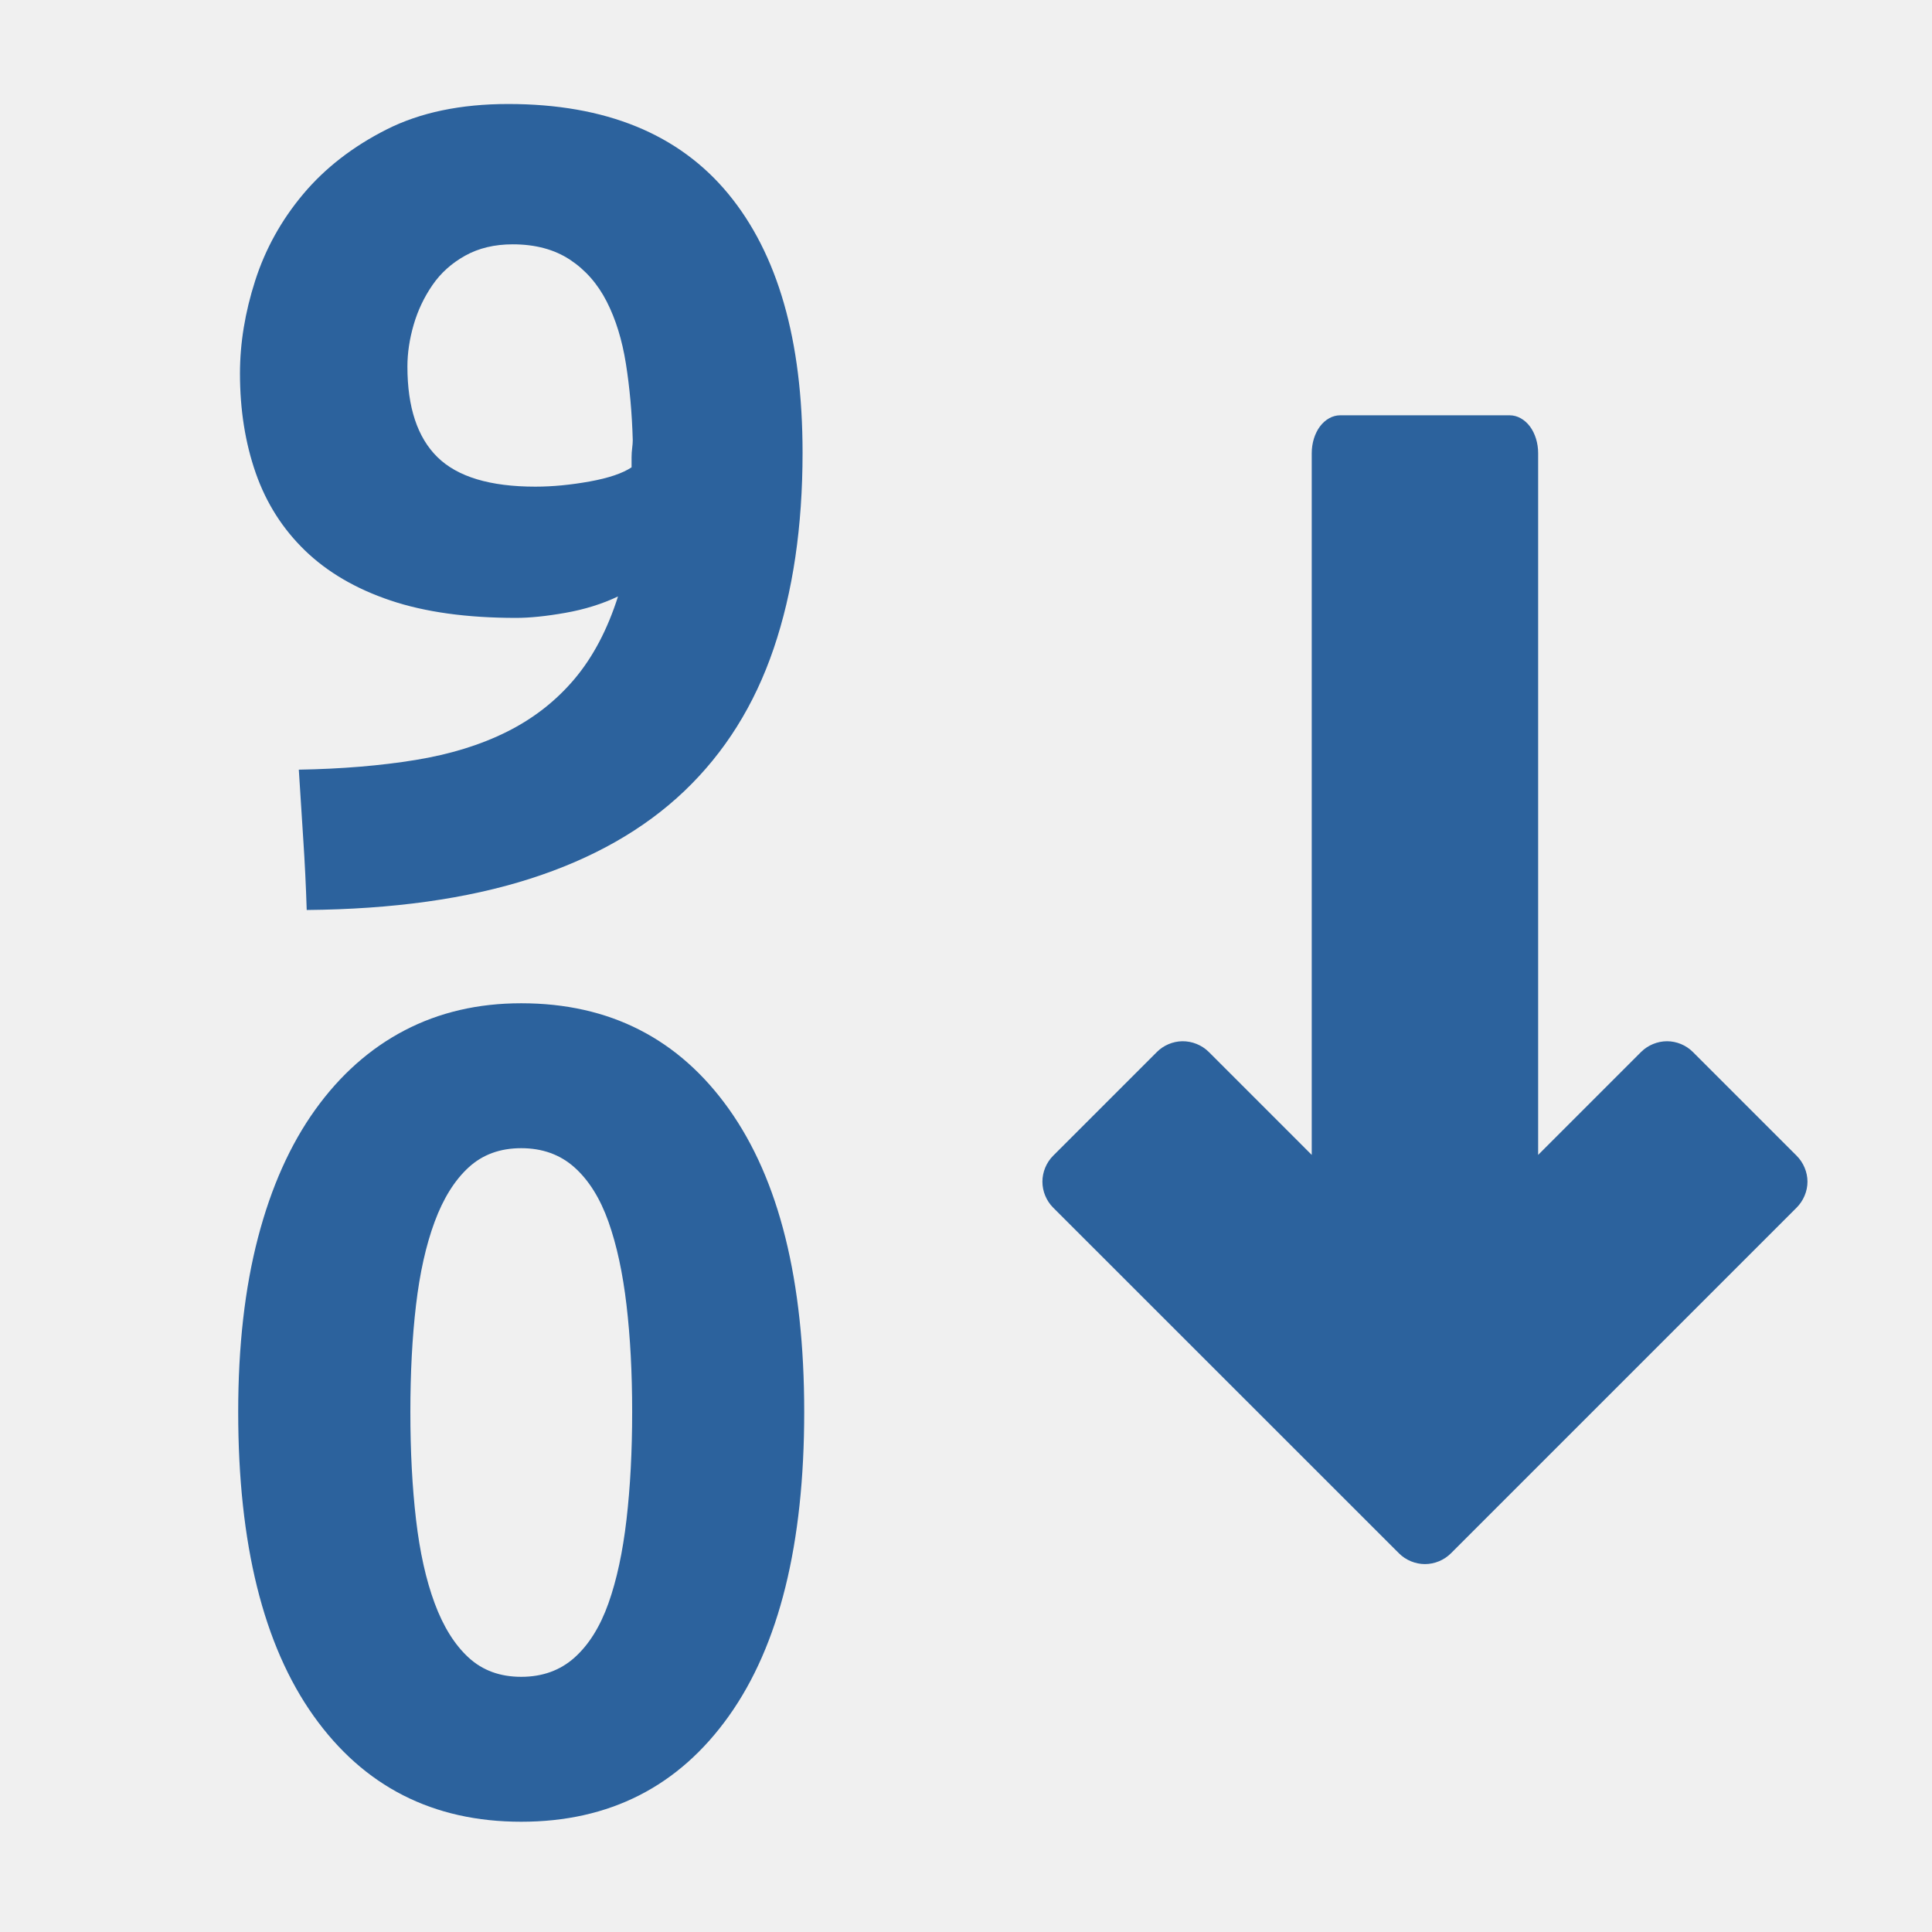
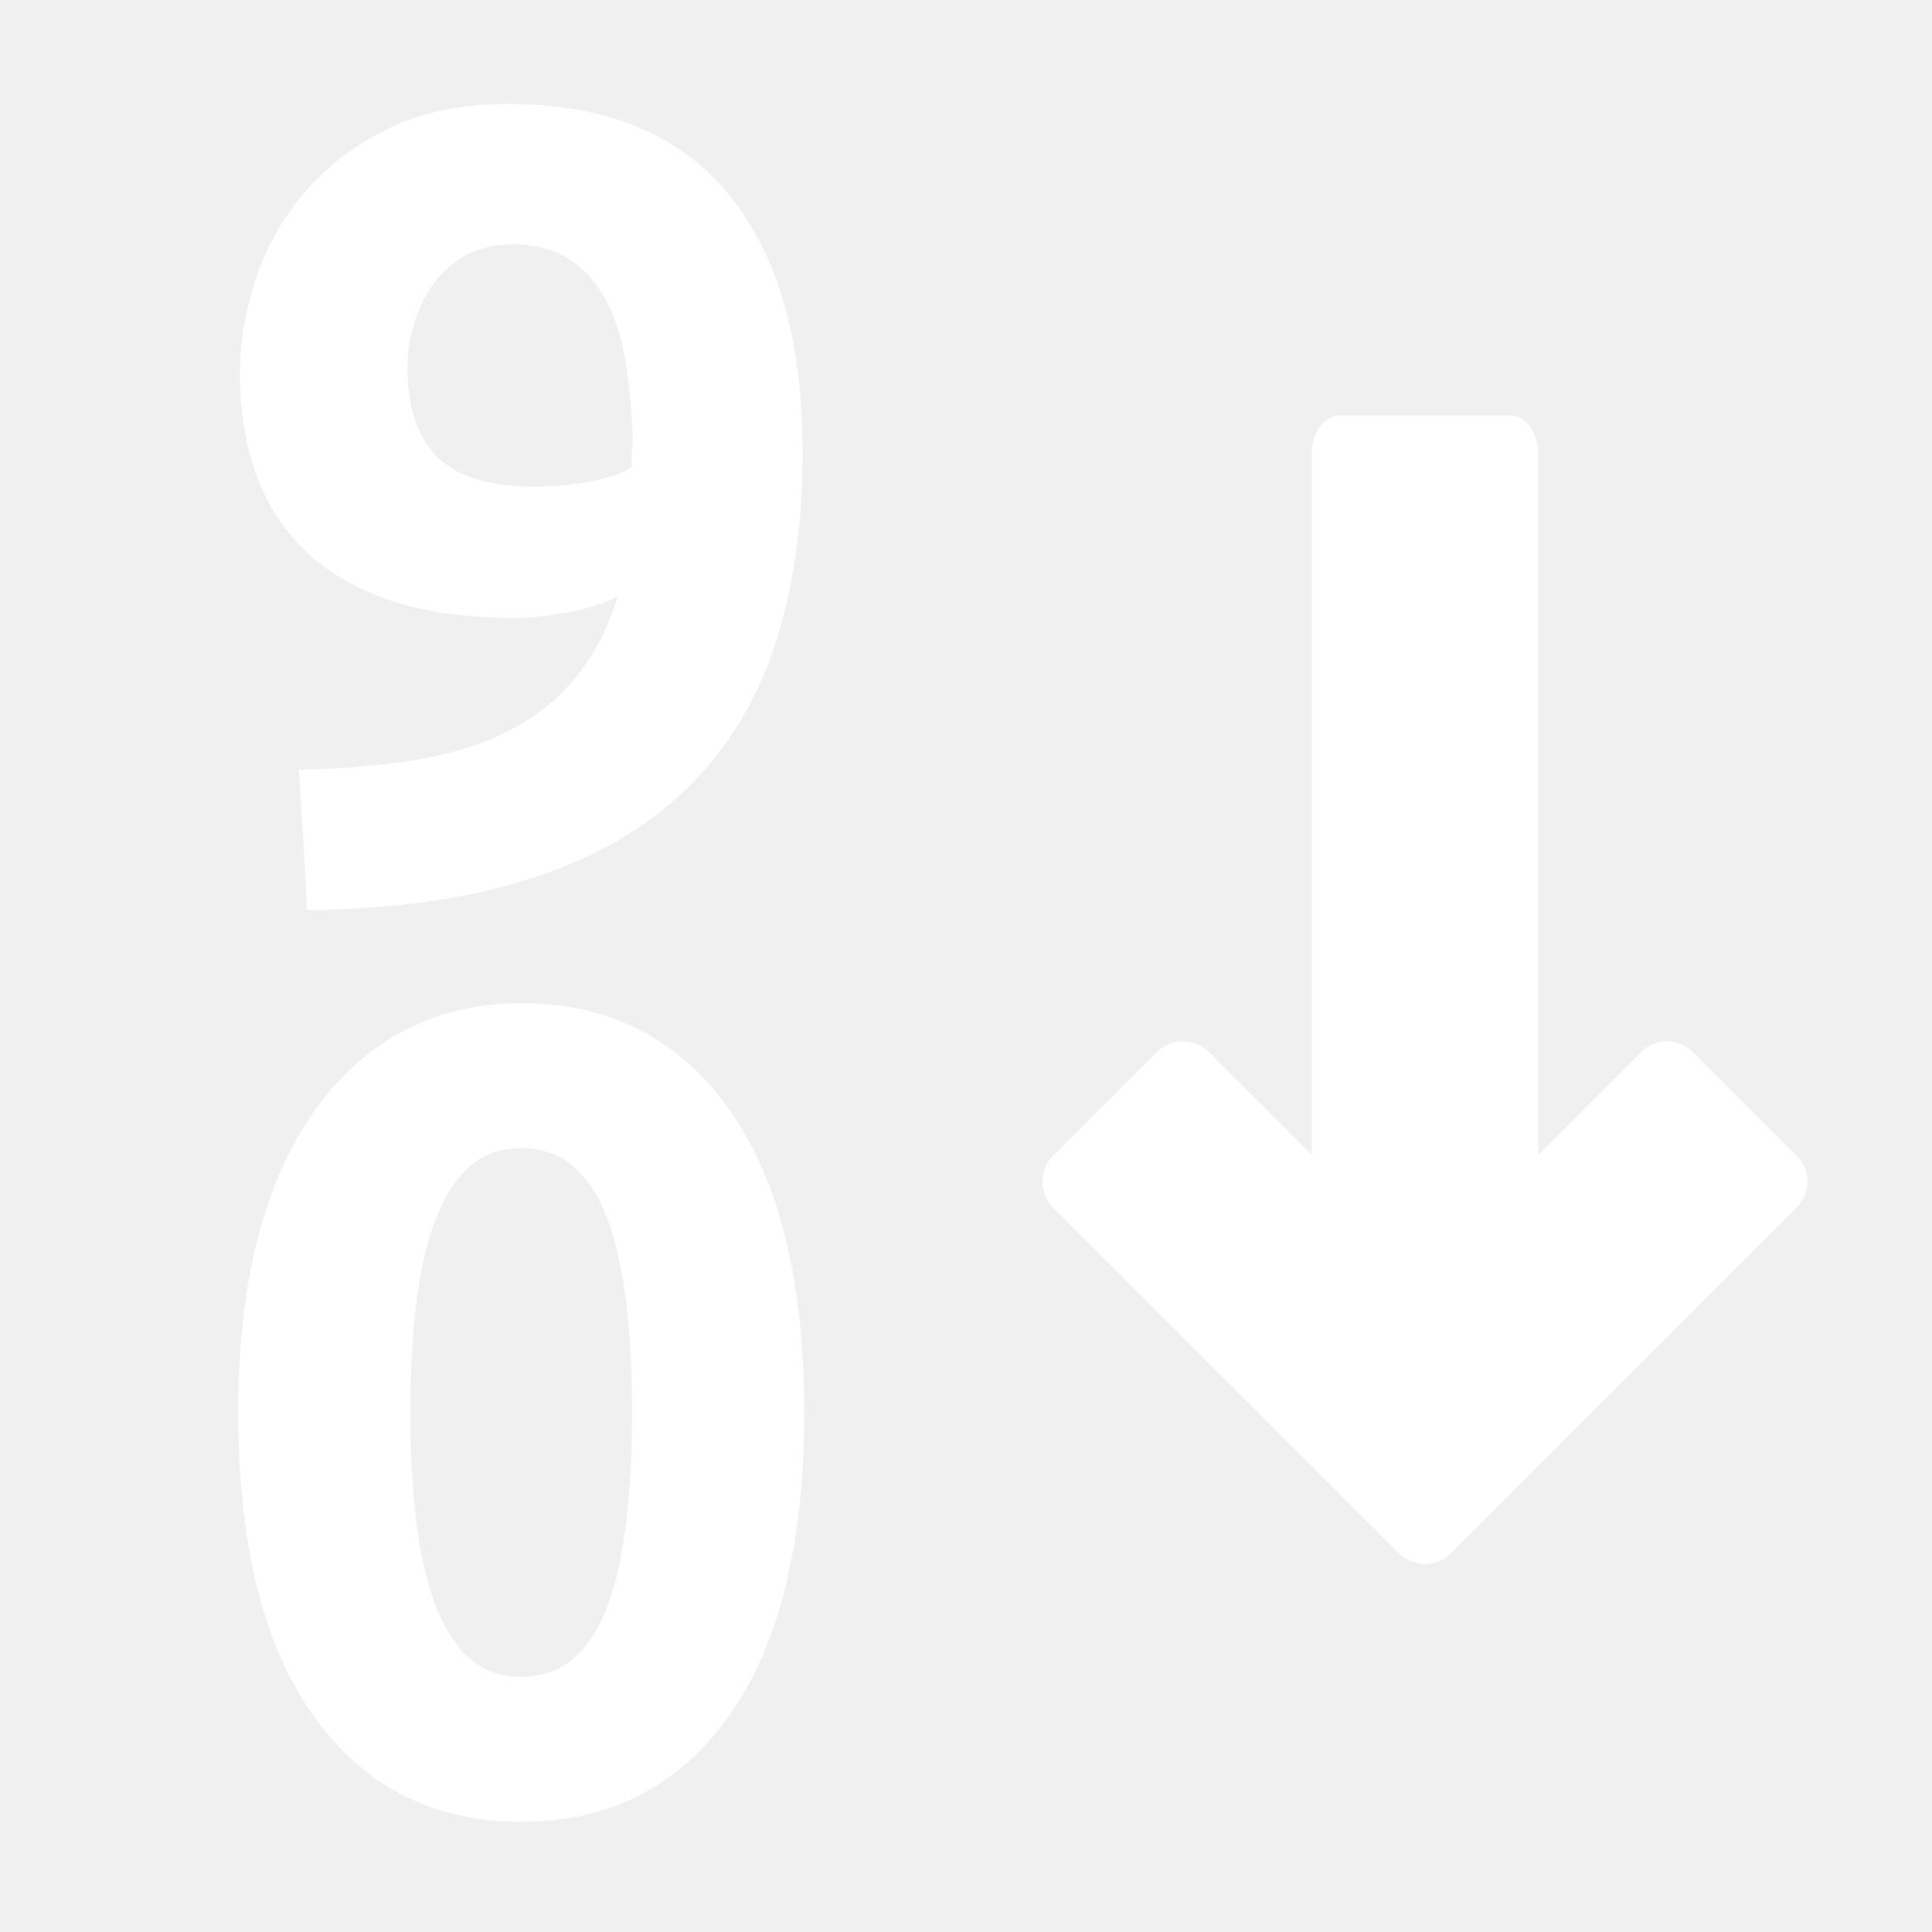
<svg xmlns="http://www.w3.org/2000/svg" height="512" id="svg2" version="1.1" width="512">
  <defs id="defs4" />
  <g id="layer1" transform="translate(0,-540.3622)">
    <g id="g4305">
      <g id="g4345" transform="translate(28,-40.00001)">
-         <path d="M 134.688 27.562 C 122.084 27.563 111.336 29.814 102.438 34.312 C 93.539 38.811 86.176 44.506 80.375 51.406 C 74.574 58.306 70.323 65.974 67.625 74.375 C 64.927 82.777 63.594 90.967 63.594 98.969 C 63.594 108.564 64.983 117.373 67.781 125.375 C 70.58 133.377 74.945 140.206 80.844 145.906 C 86.743 151.607 94.268 156.028 103.469 159.125 C 112.67 162.223 123.781 163.75 136.781 163.75 C 140.382 163.75 144.744 163.307 149.844 162.406 C 154.943 161.506 159.582 160.058 163.781 158.062 C 160.98 166.864 157.117 174.17 152.219 179.969 C 147.321 185.767 141.376 190.406 134.375 193.906 C 127.374 197.407 119.295 199.905 110.094 201.406 C 100.893 202.908 90.589 203.773 79.188 203.969 C 79.59 210.371 79.975 216.563 80.375 222.562 C 80.775 228.562 81.08 234.754 81.281 241.156 C 104.078 240.955 123.773 238.207 140.375 232.906 C 156.976 227.605 170.644 219.855 181.344 209.656 C 192.043 199.457 199.932 186.874 205.031 171.875 C 210.131 156.876 212.687 139.573 212.688 119.969 C 212.687 90.172 206.129 67.306 193.031 51.406 C 179.933 35.507 160.487 27.563 134.688 27.562 z M 135.875 64.75 C 141.875 64.75 146.933 66.112 151.031 68.812 C 155.13 71.513 158.379 75.207 160.781 79.906 C 163.183 84.606 164.877 90.108 165.875 96.406 C 166.873 102.705 167.486 109.454 167.688 116.656 C 167.687 117.255 167.632 117.951 167.531 118.75 C 167.43 119.55 167.375 120.357 167.375 121.156 L 167.375 123.844 C 164.976 125.443 161.28 126.694 156.281 127.594 C 151.282 128.494 146.477 128.969 141.875 128.969 C 129.875 128.969 121.238 126.357 115.938 121.156 C 110.637 115.956 107.969 107.954 107.969 97.156 C 107.969 93.555 108.523 89.862 109.625 86.062 C 110.727 82.263 112.393 78.764 114.594 75.562 C 116.794 72.361 119.683 69.749 123.281 67.75 C 126.879 65.751 131.071 64.75 135.875 64.75 z M 355.125 110.062 C 353.162 110.063 351.201 111.149 349.812 113 C 348.424 114.851 347.625 117.445 347.625 120.062 L 347.625 306.062 L 320.344 278.781 C 318.51 276.949 315.904 275.899 313.312 275.938 C 310.82 275.976 308.357 277.019 306.594 278.781 L 279.094 306.281 C 277.293 308.081 276.25 310.611 276.25 313.156 C 276.25 315.702 277.293 318.232 279.094 320.031 L 370.75 411.656 C 372.55 413.457 375.079 414.5 377.625 414.5 C 380.171 414.5 382.7 413.457 384.5 411.656 L 476.125 320.031 C 477.925 318.232 479 315.702 479 313.156 C 479 310.611 477.925 308.081 476.125 306.281 L 448.625 278.781 C 446.826 276.986 444.323 275.938 441.781 275.938 C 439.239 275.938 436.705 276.986 434.906 278.781 L 407.625 306.062 L 407.625 120.062 C 407.625 117.445 406.826 114.851 405.438 113 C 404.049 111.149 402.088 110.063 400.125 110.062 L 355.125 110.062 z M 138.125 265.875 C 126.724 265.875 116.417 268.262 107.219 273.062 C 98.021 277.863 90.132 284.893 83.531 294.094 C 76.93 303.295 71.875 314.569 68.375 327.969 C 64.875 341.369 63.125 356.786 63.125 374.188 C 63.125 409.185 69.794 436.018 83.094 454.719 C 96.393 473.42 114.724 482.781 138.125 482.781 C 161.526 482.781 179.888 473.42 193.188 454.719 C 206.487 436.018 213.125 409.185 213.125 374.188 C 213.125 339.385 206.487 312.639 193.188 293.938 C 179.888 275.237 161.526 265.875 138.125 265.875 z M 138.125 304.281 C 143.728 304.281 148.45 305.976 152.25 309.375 C 156.049 312.775 159.05 317.58 161.25 323.781 C 163.45 329.983 165.033 337.345 166.031 345.844 C 167.029 354.343 167.531 363.787 167.531 374.188 C 167.531 384.588 167.029 394.088 166.031 402.688 C 165.033 411.287 163.45 418.677 161.25 424.875 C 159.05 431.073 156.049 435.882 152.25 439.281 C 148.45 442.681 143.728 444.375 138.125 444.375 C 132.528 444.375 127.889 442.681 124.188 439.281 C 120.486 435.882 117.485 431.073 115.188 424.875 C 112.889 418.677 111.251 411.287 110.25 402.688 C 109.249 394.088 108.75 384.588 108.75 374.188 C 108.75 363.787 109.249 354.343 110.25 345.844 C 111.251 337.345 112.889 329.983 115.188 323.781 C 117.485 317.58 120.486 312.775 124.188 309.375 C 127.889 305.976 132.528 304.281 138.125 304.281 z " id="rect4510" style="font-size:medium;font-style:normal;font-variant:normal;font-weight:normal;font-stretch:normal;text-indent:0;text-align:start;text-decoration:none;line-height:normal;letter-spacing:normal;word-spacing:normal;text-transform:none;direction:ltr;block-progression:tb;writing-mode:lr-tb;text-anchor:start;baseline-shift:baseline;color:#000000;fill:#2C629D;fill-opacity:1;fill-rule:nonzero;stroke:none;stroke-width:20;marker:none;visibility:visible;display:inline;overflow:visible;enable-background:accumulate;font-family:Sans;-inkscape-font-specification:Sans;stroke-opacity:1" transform="translate(-28,580.3622)" />
+         <path d="M 134.688 27.562 C 122.084 27.563 111.336 29.814 102.438 34.312 C 93.539 38.811 86.176 44.506 80.375 51.406 C 74.574 58.306 70.323 65.974 67.625 74.375 C 64.927 82.777 63.594 90.967 63.594 98.969 C 63.594 108.564 64.983 117.373 67.781 125.375 C 70.58 133.377 74.945 140.206 80.844 145.906 C 86.743 151.607 94.268 156.028 103.469 159.125 C 112.67 162.223 123.781 163.75 136.781 163.75 C 140.382 163.75 144.744 163.307 149.844 162.406 C 154.943 161.506 159.582 160.058 163.781 158.062 C 160.98 166.864 157.117 174.17 152.219 179.969 C 147.321 185.767 141.376 190.406 134.375 193.906 C 127.374 197.407 119.295 199.905 110.094 201.406 C 100.893 202.908 90.589 203.773 79.188 203.969 C 79.59 210.371 79.975 216.563 80.375 222.562 C 80.775 228.562 81.08 234.754 81.281 241.156 C 104.078 240.955 123.773 238.207 140.375 232.906 C 156.976 227.605 170.644 219.855 181.344 209.656 C 192.043 199.457 199.932 186.874 205.031 171.875 C 210.131 156.876 212.687 139.573 212.688 119.969 C 212.687 90.172 206.129 67.306 193.031 51.406 C 179.933 35.507 160.487 27.563 134.688 27.562 z M 135.875 64.75 C 141.875 64.75 146.933 66.112 151.031 68.812 C 155.13 71.513 158.379 75.207 160.781 79.906 C 163.183 84.606 164.877 90.108 165.875 96.406 C 166.873 102.705 167.486 109.454 167.688 116.656 C 167.687 117.255 167.632 117.951 167.531 118.75 C 167.43 119.55 167.375 120.357 167.375 121.156 L 167.375 123.844 C 164.976 125.443 161.28 126.694 156.281 127.594 C 151.282 128.494 146.477 128.969 141.875 128.969 C 129.875 128.969 121.238 126.357 115.938 121.156 C 110.637 115.956 107.969 107.954 107.969 97.156 C 107.969 93.555 108.523 89.862 109.625 86.062 C 110.727 82.263 112.393 78.764 114.594 75.562 C 116.794 72.361 119.683 69.749 123.281 67.75 C 126.879 65.751 131.071 64.75 135.875 64.75 z M 355.125 110.062 C 353.162 110.063 351.201 111.149 349.812 113 C 348.424 114.851 347.625 117.445 347.625 120.062 L 347.625 306.062 L 320.344 278.781 C 318.51 276.949 315.904 275.899 313.312 275.938 C 310.82 275.976 308.357 277.019 306.594 278.781 L 279.094 306.281 C 277.293 308.081 276.25 310.611 276.25 313.156 C 276.25 315.702 277.293 318.232 279.094 320.031 L 370.75 411.656 C 372.55 413.457 375.079 414.5 377.625 414.5 C 380.171 414.5 382.7 413.457 384.5 411.656 L 476.125 320.031 C 477.925 318.232 479 315.702 479 313.156 C 479 310.611 477.925 308.081 476.125 306.281 L 448.625 278.781 C 446.826 276.986 444.323 275.938 441.781 275.938 C 439.239 275.938 436.705 276.986 434.906 278.781 L 407.625 306.062 L 407.625 120.062 C 407.625 117.445 406.826 114.851 405.438 113 C 404.049 111.149 402.088 110.063 400.125 110.062 L 355.125 110.062 z M 138.125 265.875 C 126.724 265.875 116.417 268.262 107.219 273.062 C 98.021 277.863 90.132 284.893 83.531 294.094 C 76.93 303.295 71.875 314.569 68.375 327.969 C 64.875 341.369 63.125 356.786 63.125 374.188 C 63.125 409.185 69.794 436.018 83.094 454.719 C 96.393 473.42 114.724 482.781 138.125 482.781 C 161.526 482.781 179.888 473.42 193.188 454.719 C 206.487 436.018 213.125 409.185 213.125 374.188 C 213.125 339.385 206.487 312.639 193.188 293.938 C 179.888 275.237 161.526 265.875 138.125 265.875 z M 138.125 304.281 C 143.728 304.281 148.45 305.976 152.25 309.375 C 156.049 312.775 159.05 317.58 161.25 323.781 C 163.45 329.983 165.033 337.345 166.031 345.844 C 167.029 354.343 167.531 363.787 167.531 374.188 C 167.531 384.588 167.029 394.088 166.031 402.688 C 165.033 411.287 163.45 418.677 161.25 424.875 C 159.05 431.073 156.049 435.882 152.25 439.281 C 148.45 442.681 143.728 444.375 138.125 444.375 C 132.528 444.375 127.889 442.681 124.188 439.281 C 120.486 435.882 117.485 431.073 115.188 424.875 C 112.889 418.677 111.251 411.287 110.25 402.688 C 109.249 394.088 108.75 384.588 108.75 374.188 C 108.75 363.787 109.249 354.343 110.25 345.844 C 111.251 337.345 112.889 329.983 115.188 323.781 C 117.485 317.58 120.486 312.775 124.188 309.375 C 127.889 305.976 132.528 304.281 138.125 304.281 z " id="rect4510" style="font-size:medium;font-style:normal;font-variant:normal;font-weight:normal;font-stretch:normal;text-indent:0;text-align:start;text-decoration:none;line-height:normal;letter-spacing:normal;word-spacing:normal;text-transform:none;direction:ltr;block-progression:tb;writing-mode:lr-tb;text-anchor:start;baseline-shift:baseline;color:#000000;fill:white;fill-opacity:1;fill-rule:nonzero;stroke:none;stroke-width:20;marker:none;visibility:visible;display:inline;overflow:visible;enable-background:accumulate;font-family:Sans;-inkscape-font-specification:Sans;stroke-opacity:1" transform="translate(-28,580.3622)" />
        <g id="flowRoot4459-8" style="font-size:50px;font-style:normal;font-variant:normal;font-weight:normal;font-stretch:normal;text-align:start;line-height:125%;letter-spacing:0px;word-spacing:0px;writing-mode:lr-tb;text-anchor:start;fill:#000000;fill-opacity:1;stroke:none;font-family:verdana;-inkscape-font-specification:verdana" transform="translate(-15.0662,701.1952)" />
      </g>
    </g>
  </g>
</svg>
